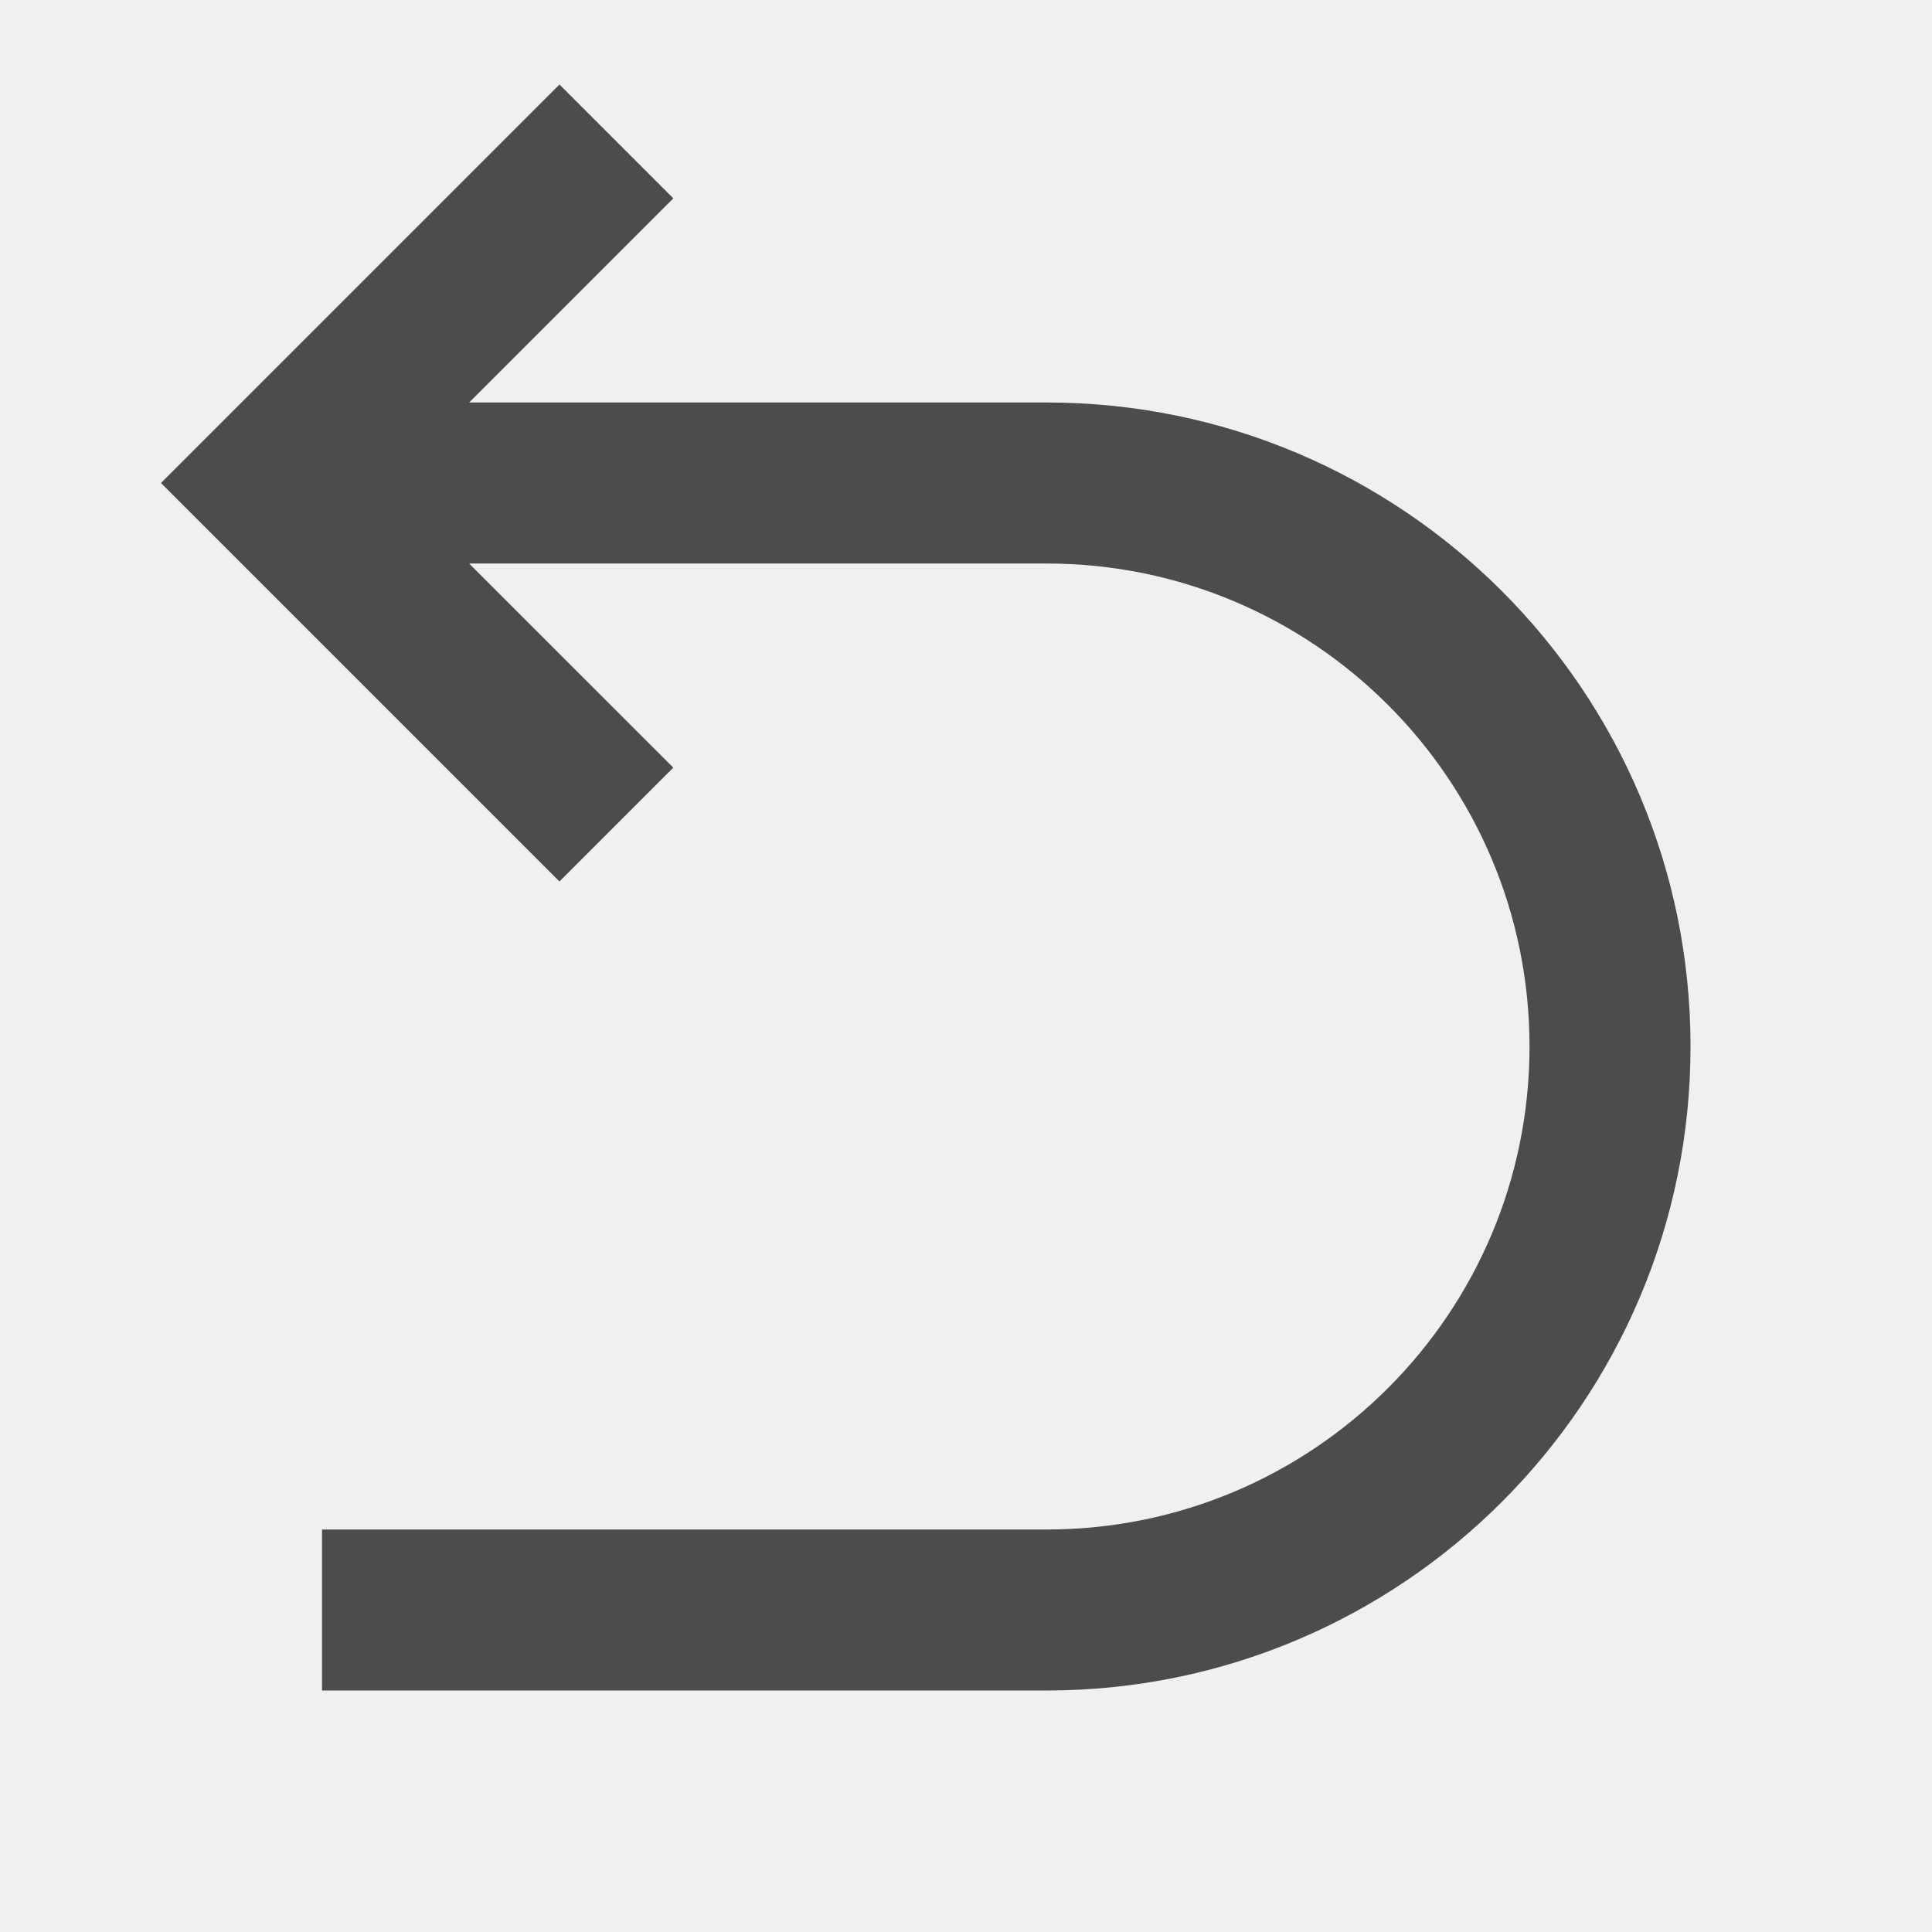
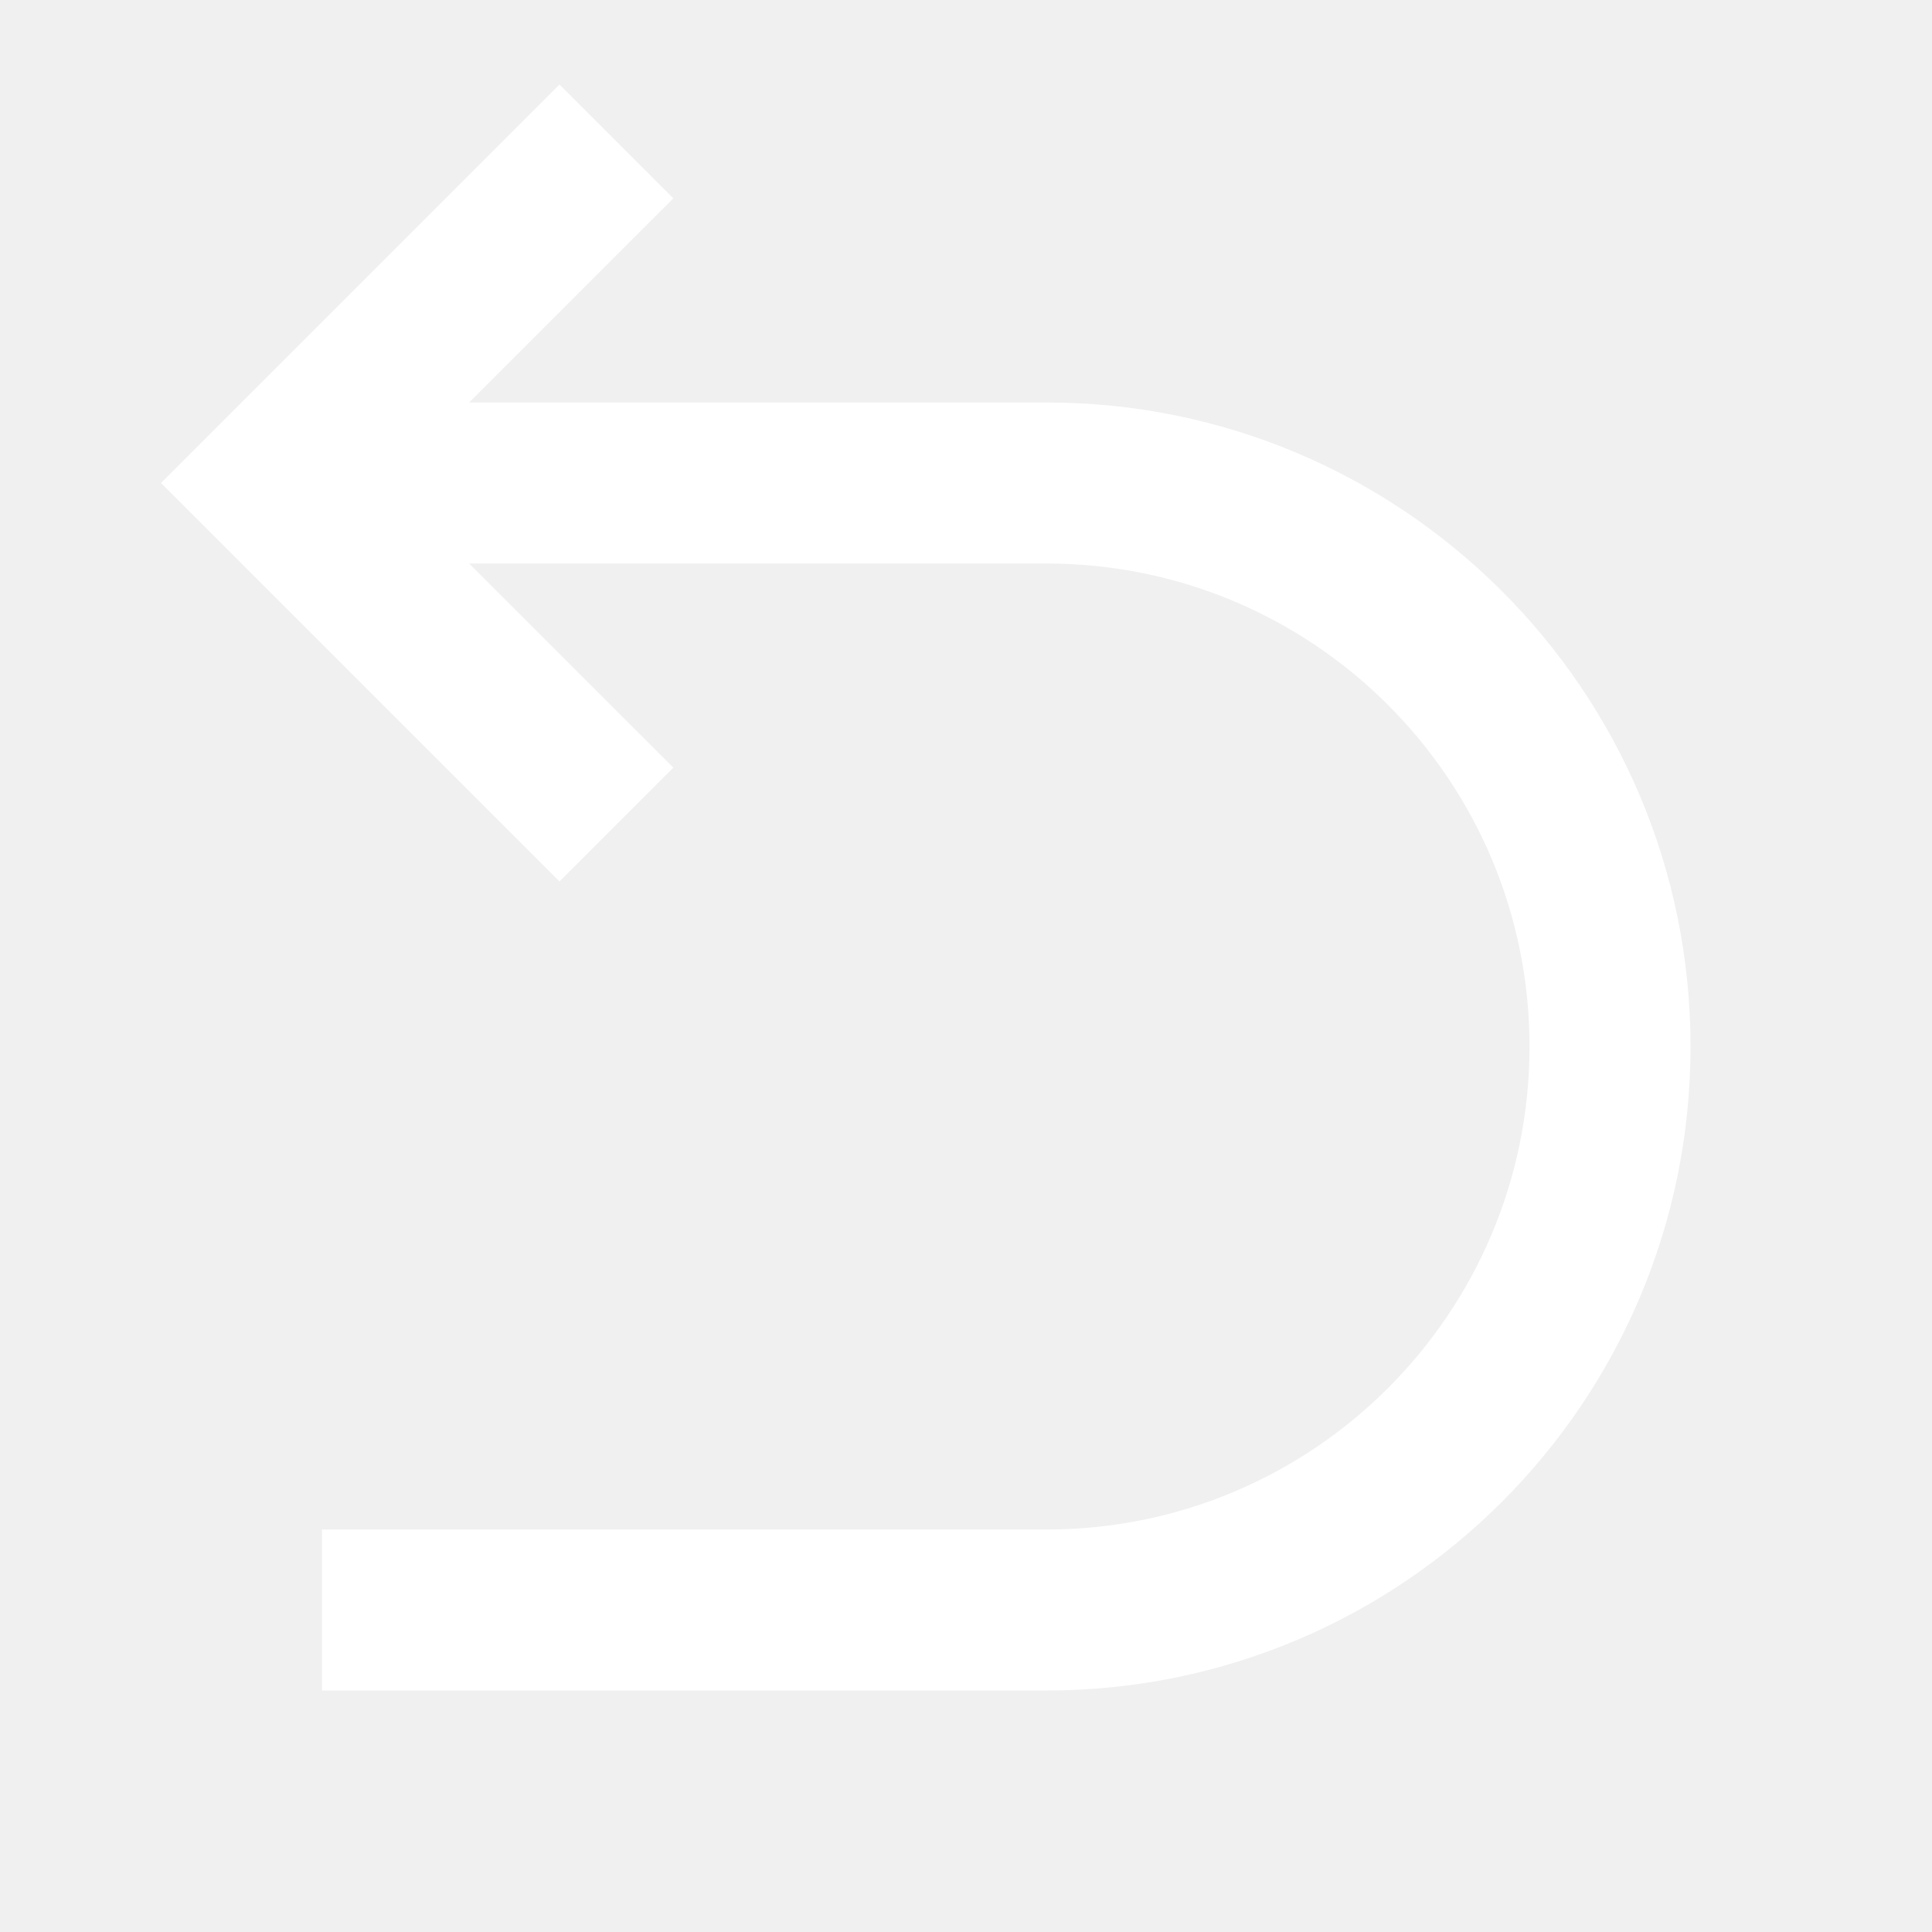
<svg xmlns="http://www.w3.org/2000/svg" width="40" height="40" fill="none" viewBox="0 0 40 40">
-   <path fill="#4C4C4C" d="m9.713 11.667 4.227 4.226-2.357 2.357L3.333 10l8.25-8.25 2.357 2.357-4.227 4.226h11.954a13.333 13.333 0 0 1 0 26.667h-15v-3.333h15a10 10 0 0 0 0-20H9.713Z" />
+   <path fill="white" d="m9.713 11.667 4.227 4.226-2.357 2.357L3.333 10l8.25-8.25 2.357 2.357-4.227 4.226h11.954a13.333 13.333 0 0 1 0 26.667h-15v-3.333h15a10 10 0 0 0 0-20H9.713Z" />
</svg>
